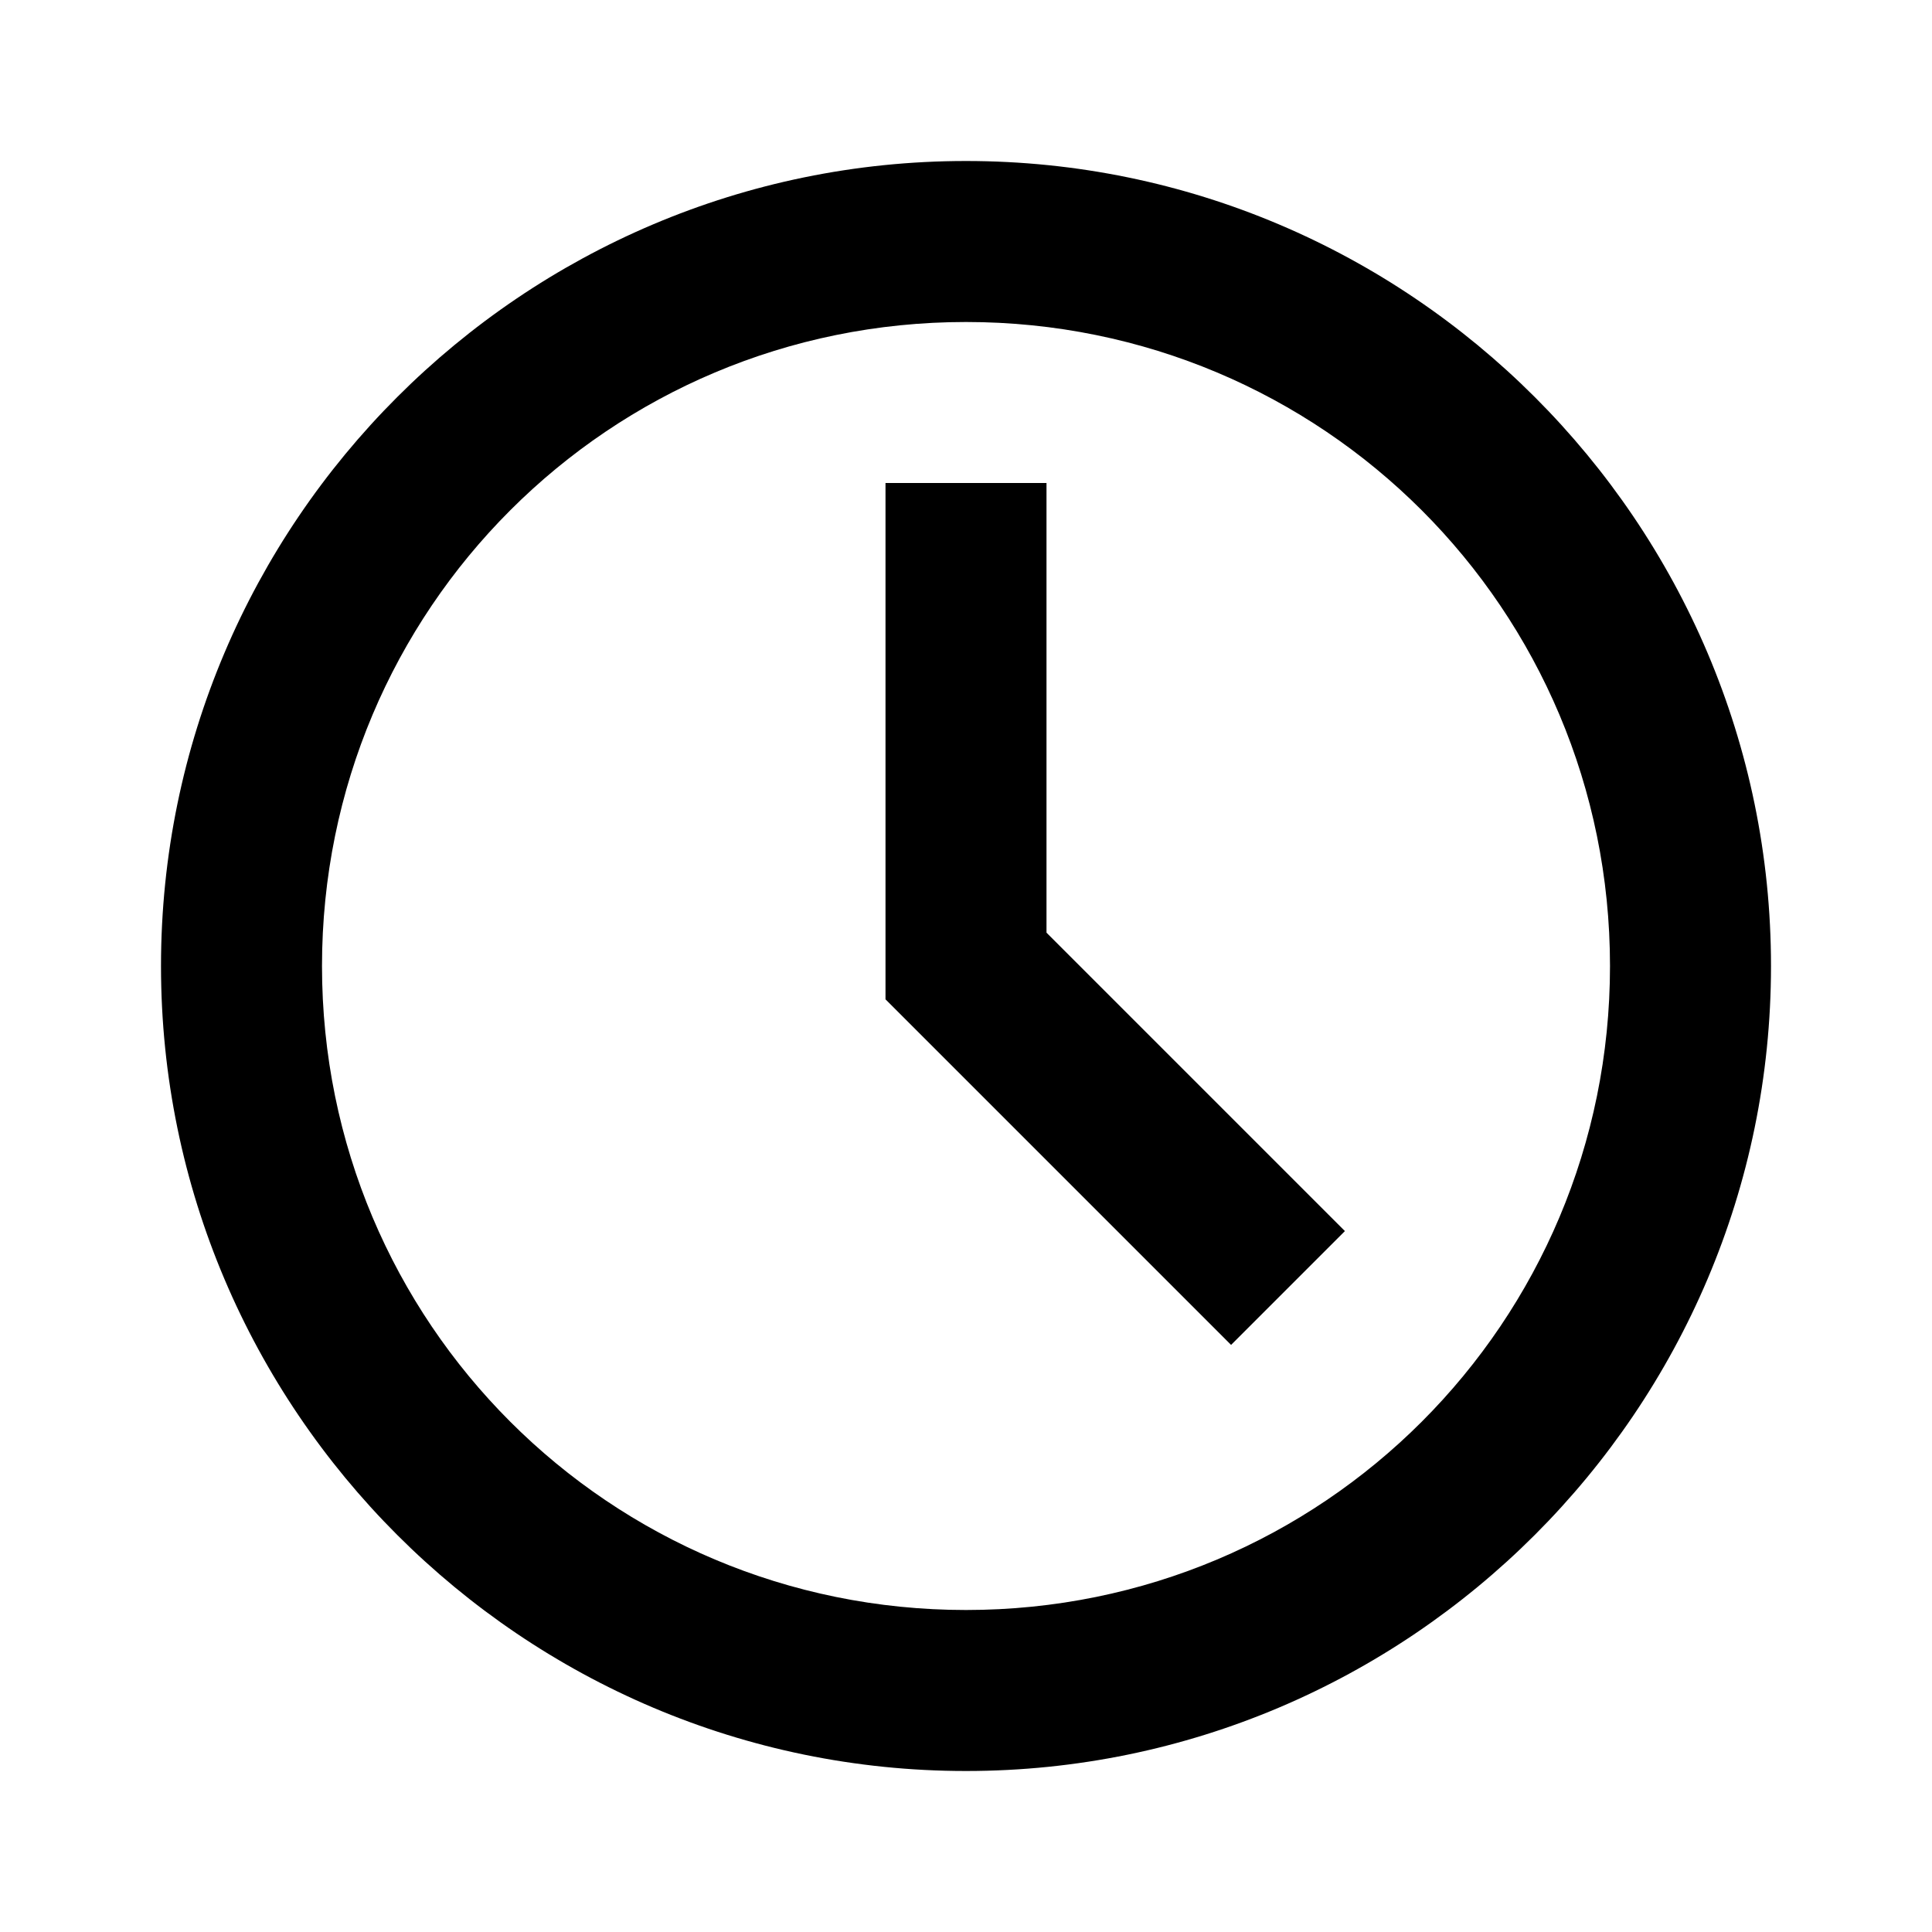
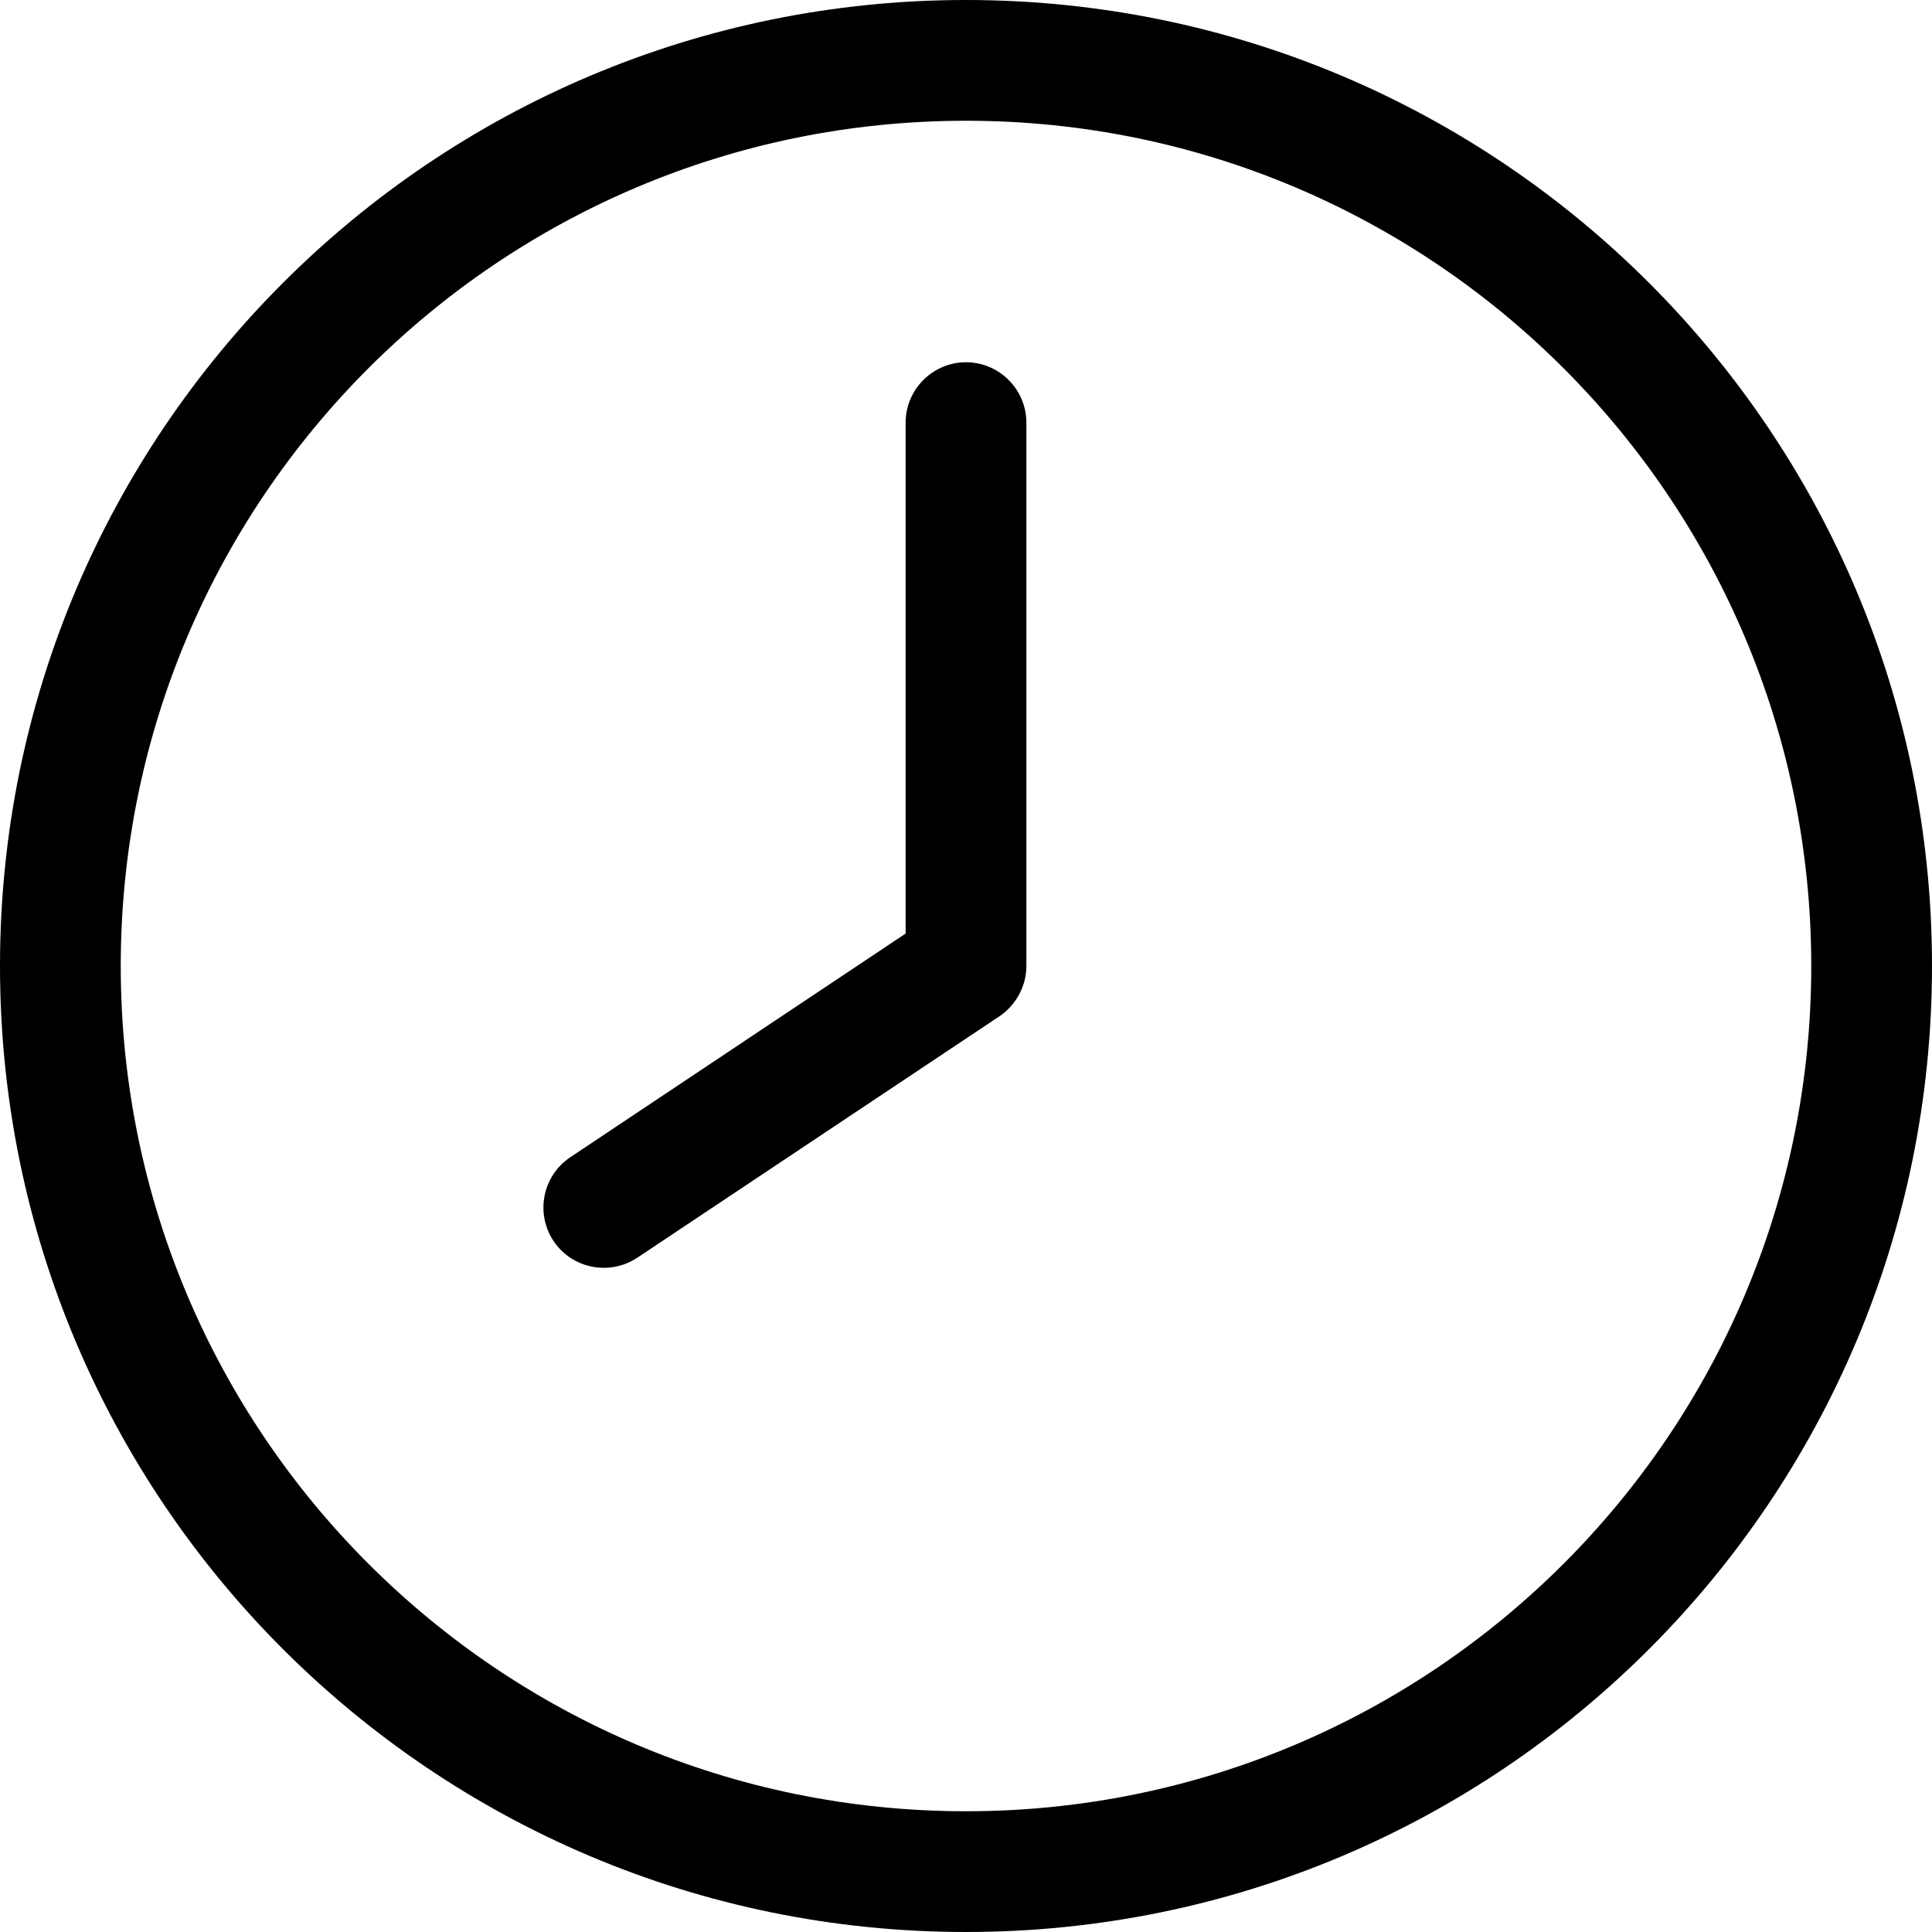
- <svg xmlns="http://www.w3.org/2000/svg" fill="#000000" viewBox="0 0 24 24">
-   <path d="M 12 2 C 6.489 2 2 6.489 2 12 C 2 17.511 6.489 22 12 22 C 17.511 22 22 17.511 22 12 C 22 6.489 17.511 2 12 2 z M 12 4 C 16.43 4 20 7.57 20 12 C 20 16.43 16.43 20 12 20 C 7.57 20 4 16.43 4 12 C 4 7.57 7.57 4 12 4 z M 11 6 L 11 12.414 L 15.293 16.707 L 16.707 15.293 L 13 11.586 L 13 6 L 11 6 z" />
+ <svg xmlns="http://www.w3.org/2000/svg" viewBox="0 0 512 512">
+   <path d="M272 256C272 261.3 269.3 266.3 264.9 269.3L168.9 333.3C161.5 338.2 151.6 336.2 146.7 328.9C141.8 321.5 143.8 311.6 151.1 306.7L240 247.4V112C240 103.2 247.2 96 256 96C264.8 96 272 103.2 272 112V256zM512 256C512 397.4 397.4 512 256 512C114.6 512 0 397.4 0 256C0 114.6 114.6 0 256 0C397.4 0 512 114.6 512 256zM256 32C132.3 32 32 132.3 32 256C32 379.7 132.3 480 256 480C379.7 480 480 379.7 480 256C480 132.3 379.7 32 256 32z" />
</svg>
